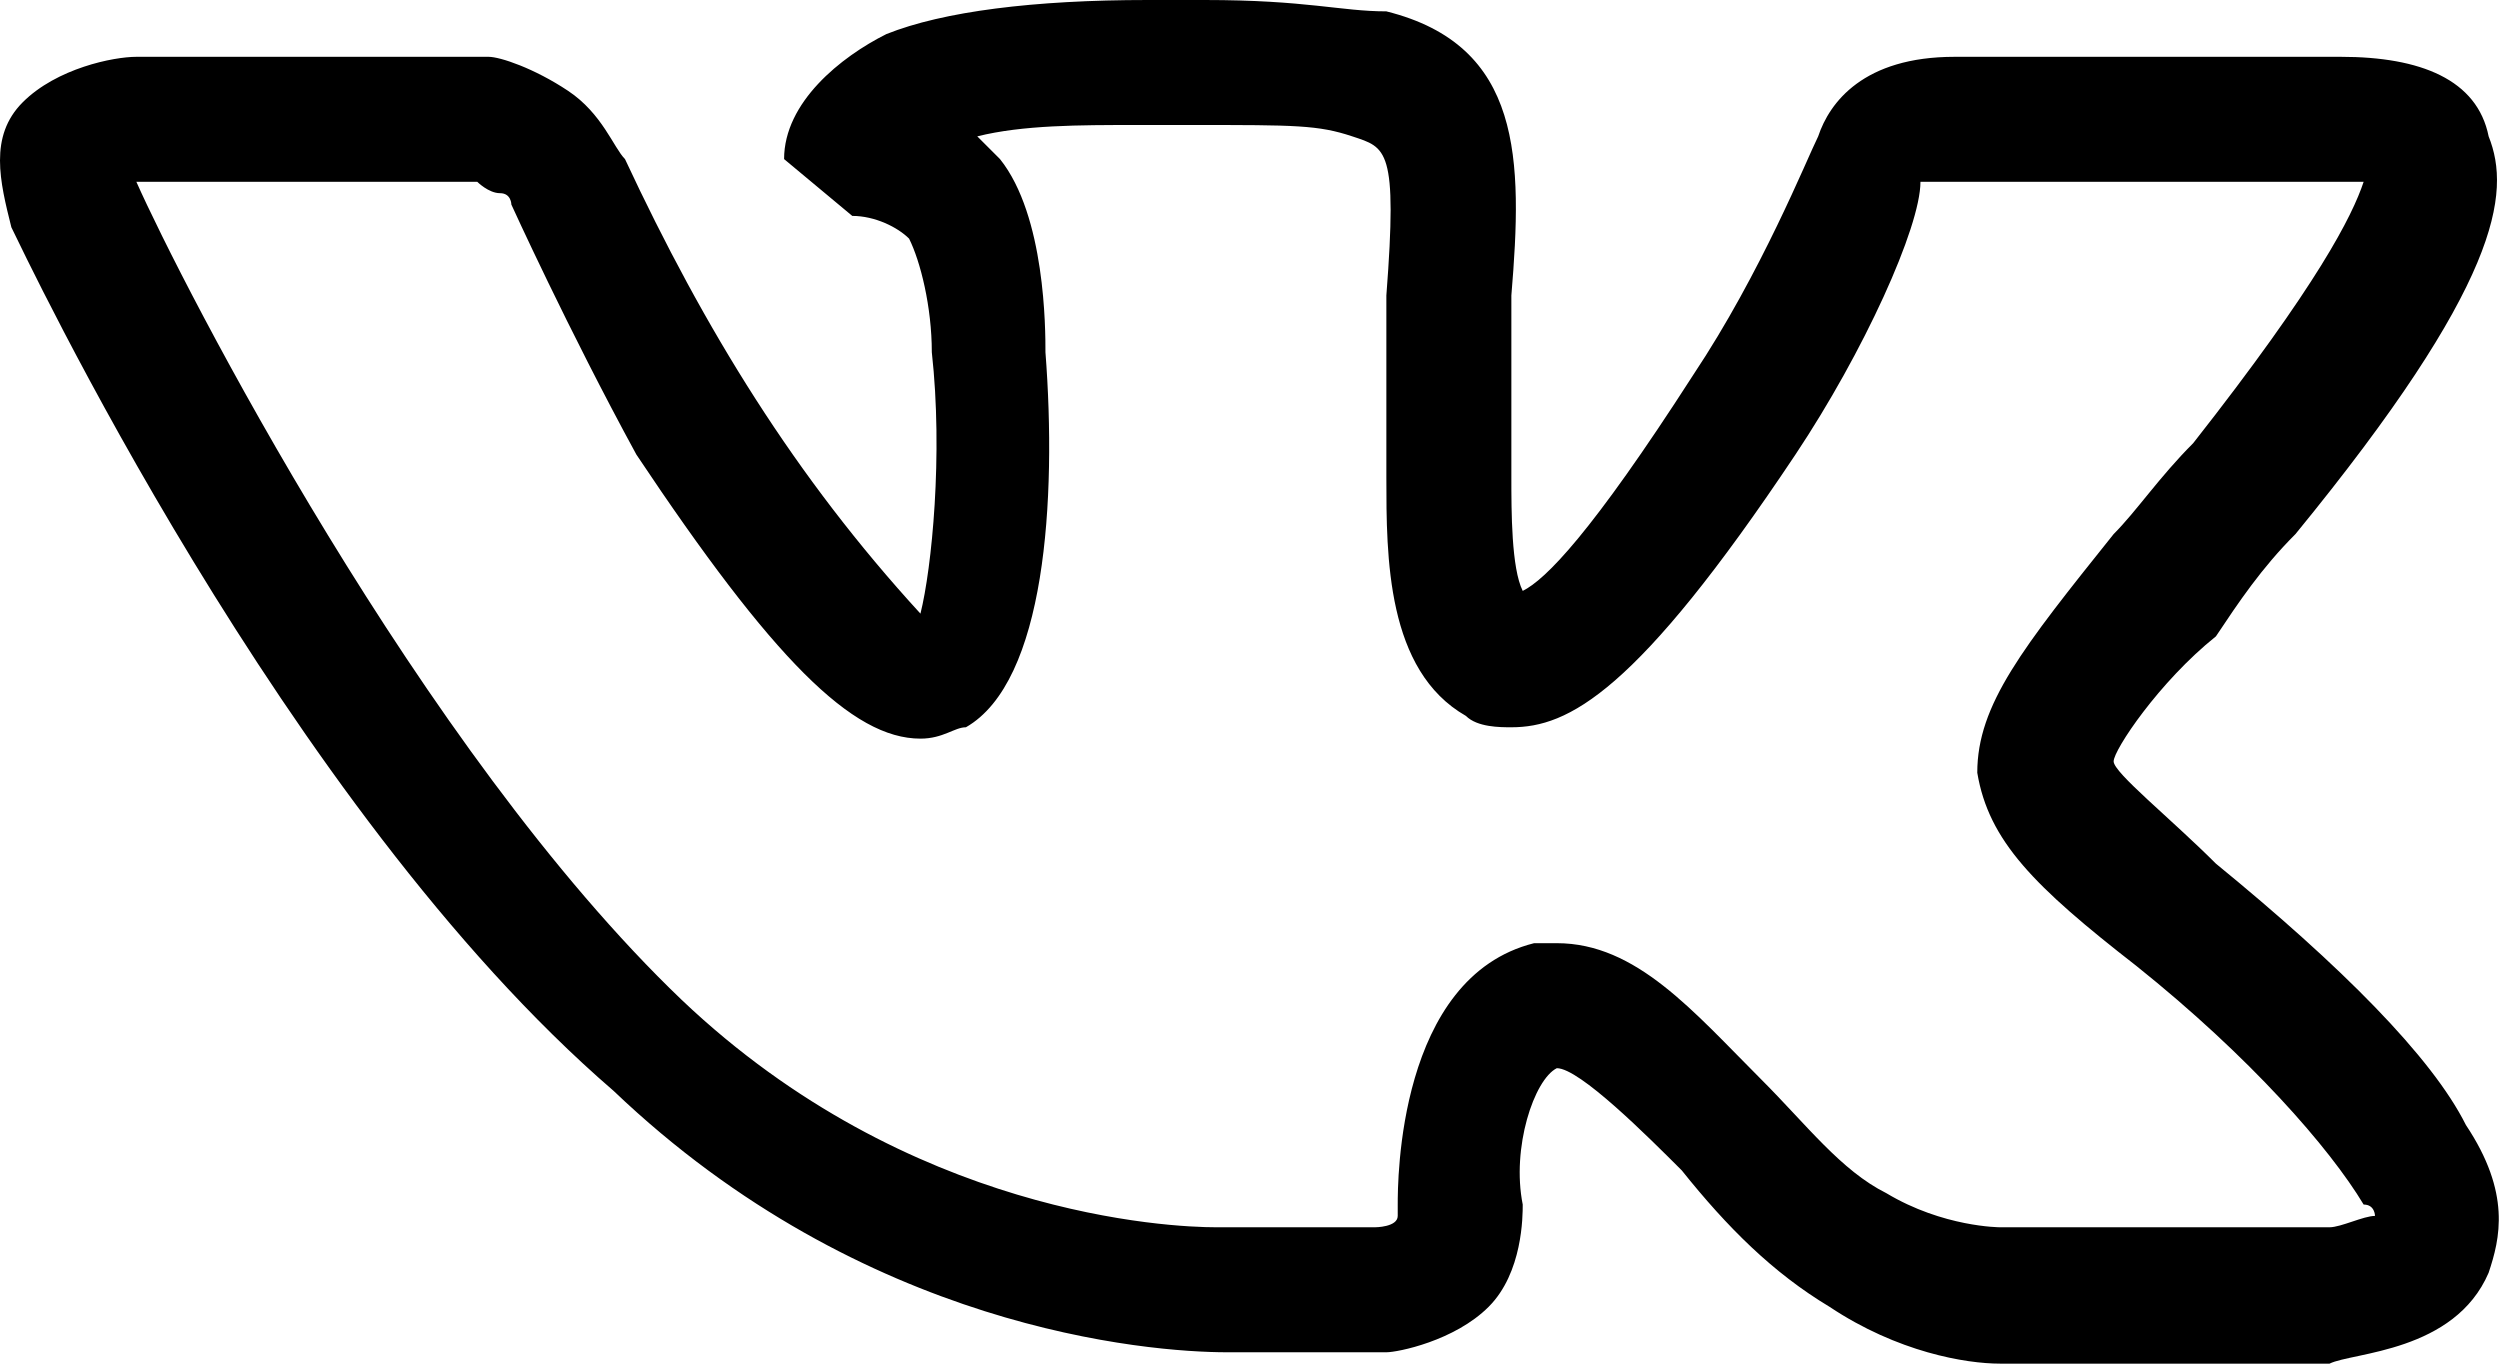
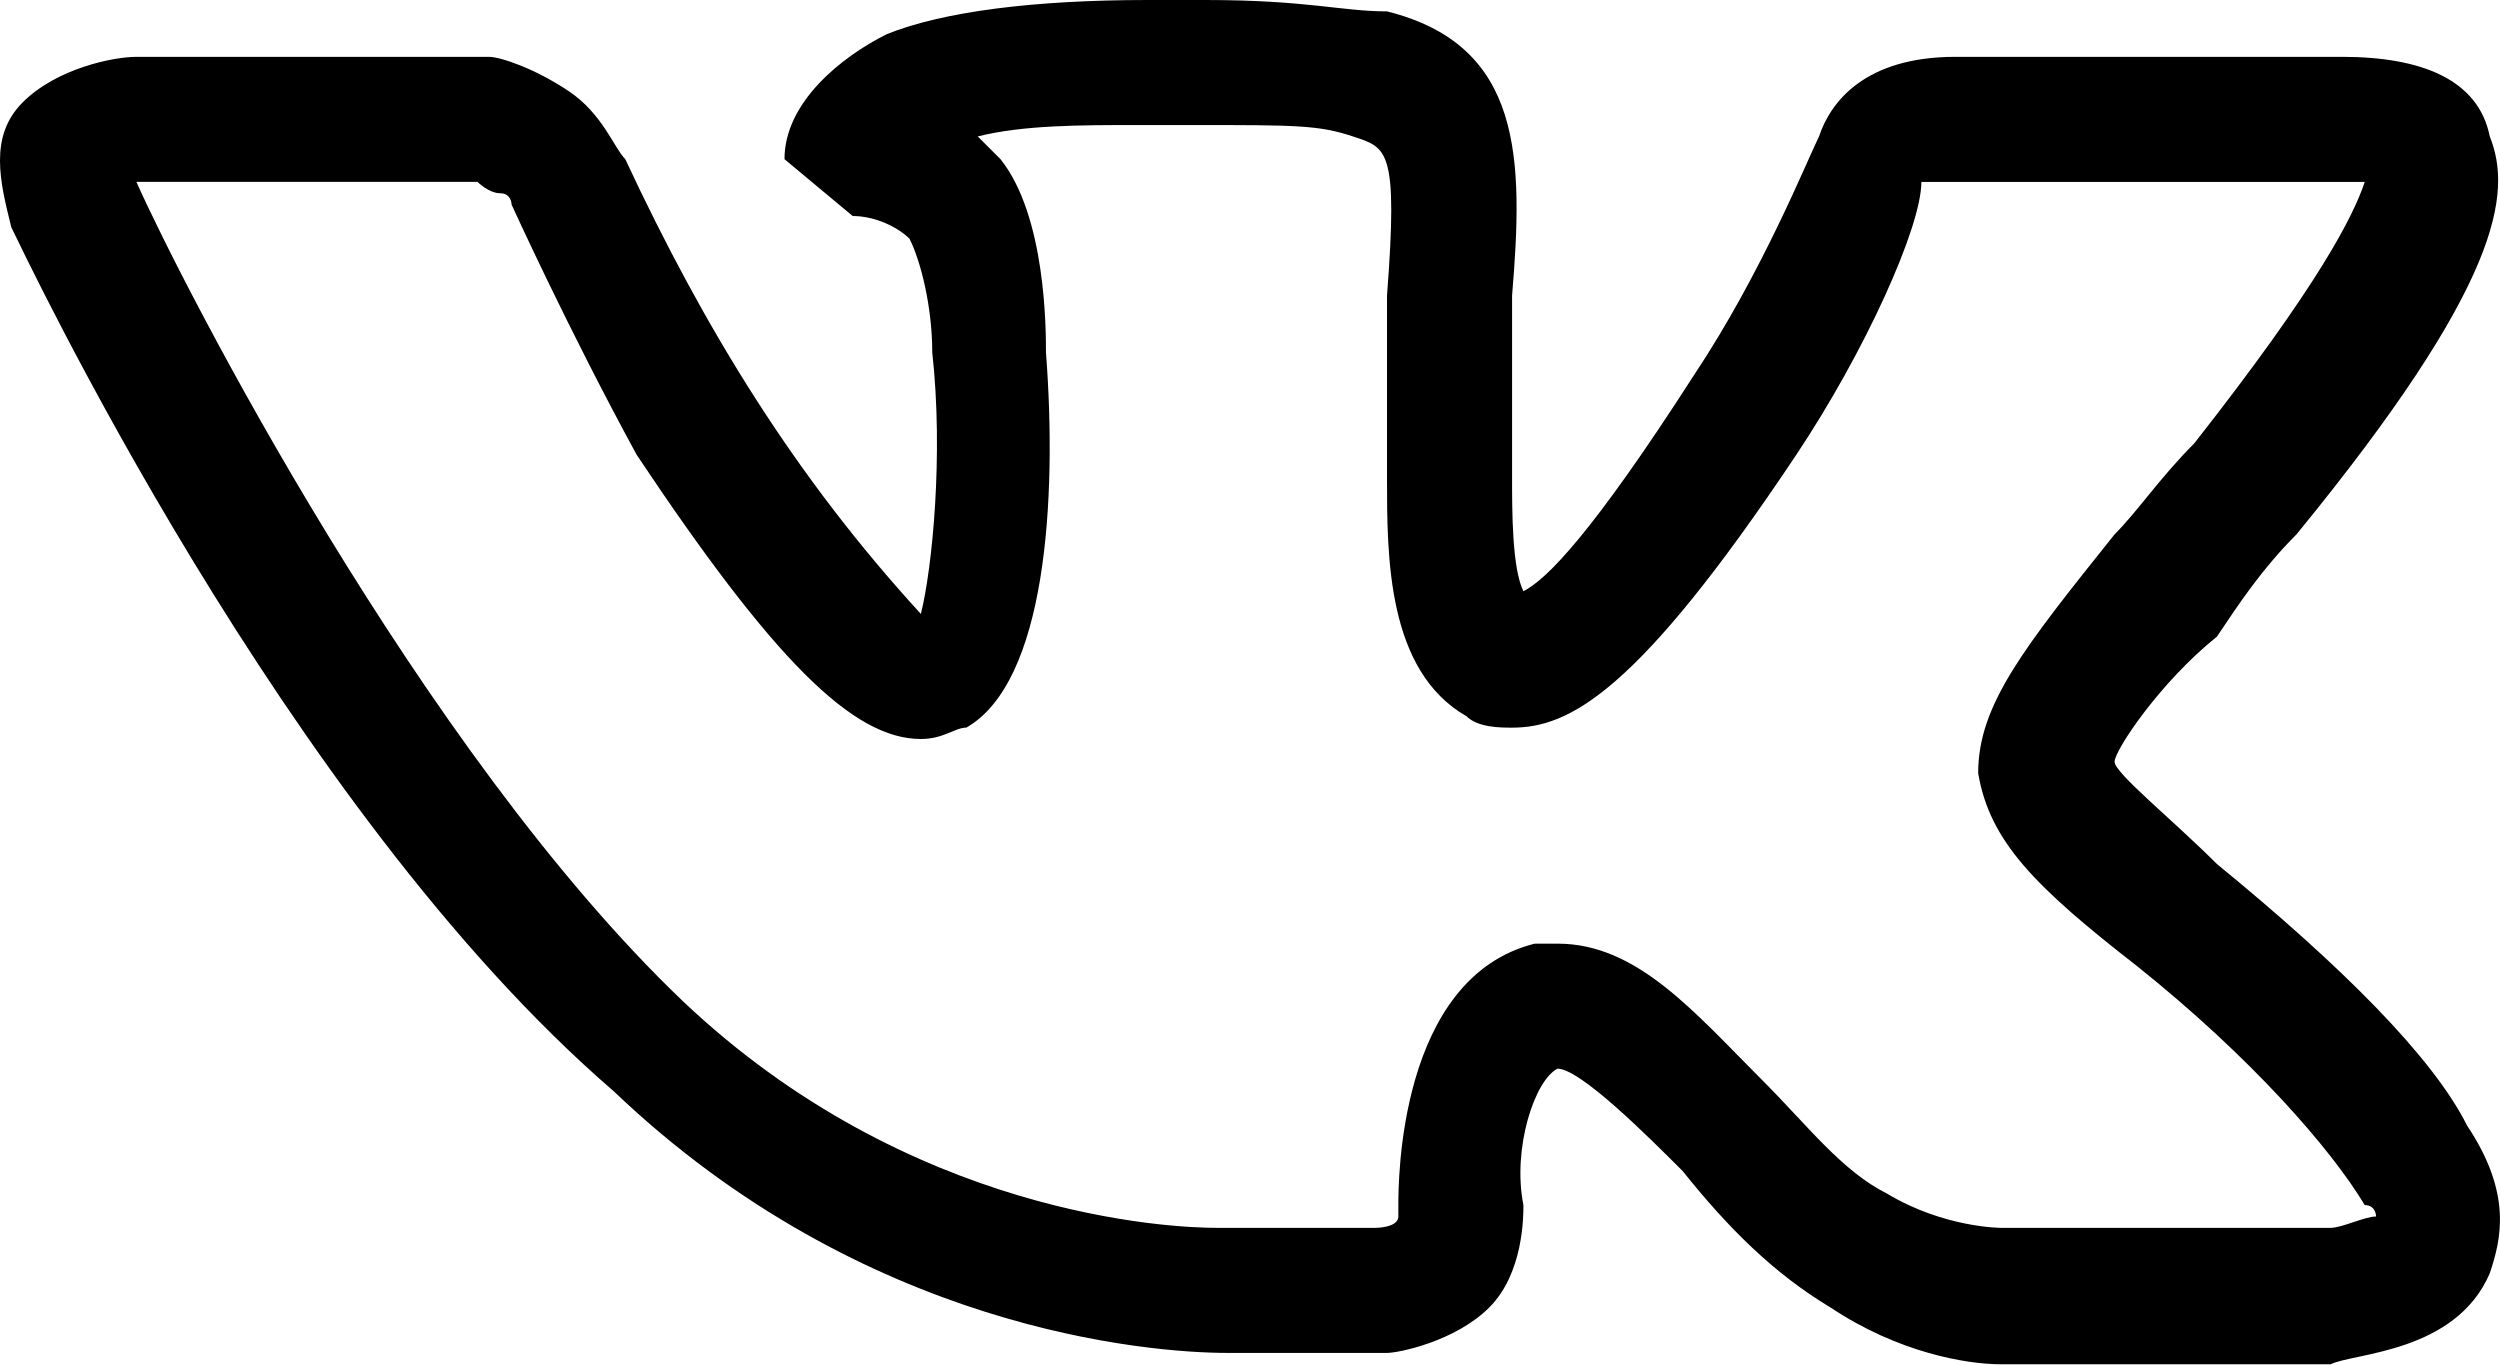
- <svg xmlns="http://www.w3.org/2000/svg" version="1.1" id="Layer_1" x="0px" y="0px" viewBox="0 0 22 12" style="enable-background:new 0 0 22 12;" xml:space="preserve">
-   <path d="M17.6,12c-0.3,0-0.9-0.1-1.5-0.5c-0.5-0.3-0.9-0.7-1.3-1.2c-0.3-0.3-0.9-0.9-1.1-0.9c-0.2,0.1-0.4,0.7-0.3,1.2   c0,0.1,0,0.6-0.3,0.9c-0.3,0.3-0.8,0.4-0.9,0.4h-1.4c-0.7,0-3.2-0.2-5.4-2.3C2.5,7.1,0.2,2.2,0.1,2C0,1.6-0.1,1.2,0.2,0.9   s0.8-0.4,1-0.4h3.1c0.1,0,0.4,0.1,0.7,0.3C5.3,1,5.4,1.3,5.5,1.4c0.7,1.5,1.5,2.8,2.6,4C8.2,5,8.3,4,8.2,3.1c0-0.4-0.1-0.8-0.2-1   C7.9,2,7.7,1.9,7.5,1.9L6.9,1.4c0-0.5,0.5-0.9,0.9-1.1C8.3,0.1,9.1,0,10.1,0h0.5c0.9,0,1.2,0.1,1.6,0.1c1.2,0.3,1.2,1.3,1.1,2.5v1.6   c0,0.3,0,0.8,0.1,1c0.2-0.1,0.6-0.5,1.5-1.9c0.6-0.9,1-1.9,1.1-2.1c0.1-0.3,0.4-0.7,1.2-0.7h3.4c0.7,0,1.2,0.2,1.3,0.7   c0.2,0.5,0.1,1.3-1.7,3.5c-0.3,0.3-0.5,0.6-0.7,0.9c-0.5,0.4-0.9,1-0.9,1.1s0.5,0.5,0.9,0.9c1.1,0.9,1.9,1.7,2.2,2.3   c0.4,0.6,0.3,1,0.2,1.3c-0.3,0.7-1.2,0.7-1.4,0.8h-2.8C17.7,12,17.6,12,17.6,12z M13.7,8.3c0.7,0,1.2,0.6,1.8,1.2   c0.4,0.4,0.7,0.8,1.1,1c0.5,0.3,1,0.3,1,0.3h2.9c0.1,0,0.3-0.1,0.4-0.1c0,0,0-0.1-0.1-0.1c-0.3-0.5-1-1.3-2-2.1   c-0.9-0.7-1.3-1.1-1.4-1.7c0-0.6,0.4-1.1,1.2-2.1c0.2-0.2,0.4-0.5,0.7-0.8c1.1-1.4,1.4-2,1.5-2.3h-3.9c0,0.4-0.5,1.5-1.1,2.4   c-1.4,2.1-2,2.4-2.5,2.4c-0.1,0-0.3,0-0.4-0.1c-0.7-0.4-0.7-1.4-0.7-2.1V3.9V2.6c0.1-1.3,0-1.3-0.3-1.4c-0.3-0.1-0.5-0.1-1.4-0.1H10   c-0.5,0-1,0-1.4,0.1l0.2,0.2c0.4,0.5,0.4,1.5,0.4,1.7c0.1,1.3,0,2.9-0.7,3.3c-0.1,0-0.2,0.1-0.4,0.1C7.5,6.5,6.8,5.8,5.6,4   C5,2.9,4.5,1.8,4.5,1.8s0-0.1-0.1-0.1S4.2,1.6,4.2,1.6H1.3H1.2c0.4,0.9,2.5,5,4.8,7.2c2,1.9,4.3,2,4.7,2h1.4c0,0,0.2,0,0.2-0.1v-0.1   c0-0.2,0-2,1.2-2.3C13.5,8.3,13.7,8.3,13.7,8.3z" />
+ <svg xmlns="http://www.w3.org/2000/svg" version="1.1" id="Layer_1" x="0px" y="0px" width="91.624px" height="50px" viewBox="29.167 0 91.624 50" enable-background="new 29.167 0 91.624 50" xml:space="preserve">
+   <path d="M102.5,50c-1.25,0-3.75-0.416-6.25-2.084c-2.084-1.25-3.75-2.916-5.416-5c-1.25-1.25-3.75-3.75-4.584-3.75   c-0.834,0.418-1.666,2.918-1.25,5c0,0.418,0,2.5-1.25,3.75s-3.334,1.668-3.75,1.668h-5.833c-2.917,0-13.333-0.834-22.5-9.584   C39.583,29.584,30,9.167,29.583,8.333C29.167,6.667,28.75,5,30,3.75s3.333-1.667,4.167-1.667h12.917C47.5,2.083,48.75,2.5,50,3.333   c1.25,0.833,1.667,2.083,2.083,2.5C55,12.083,58.333,17.5,62.917,22.5c0.417-1.667,0.833-5.833,0.417-9.583   c0-1.667-0.417-3.333-0.833-4.167c-0.417-0.417-1.25-0.833-2.083-0.833l-2.5-2.083c0-2.083,2.083-3.75,3.75-4.583   C63.75,0.417,67.083,0,71.25,0h2.083c3.75,0,5,0.417,6.667,0.417c5,1.25,5,5.417,4.584,10.417V17.5c0,1.25,0,3.333,0.416,4.167   c0.834-0.417,2.5-2.083,6.25-7.917C93.75,10,95.416,5.833,95.834,5c0.416-1.25,1.666-2.917,5-2.917H115c2.916,0,5,0.833,5.416,2.917   c0.834,2.083,0.418,5.417-7.082,14.583c-1.25,1.25-2.084,2.5-2.918,3.75c-2.082,1.667-3.75,4.167-3.75,4.583   c0,0.418,2.084,2.084,3.75,3.75c4.584,3.75,7.918,7.084,9.168,9.584c1.666,2.5,1.25,4.166,0.832,5.416   c-1.25,2.918-5,2.918-5.832,3.334h-11.668H102.5z M86.25,34.584c2.916,0,5,2.5,7.5,5c1.666,1.666,2.916,3.332,4.584,4.166   C100.416,45,102.5,45,102.5,45h12.084c0.416,0,1.25-0.416,1.666-0.416c0,0,0-0.418-0.416-0.418c-1.25-2.082-4.168-5.416-8.334-8.75   c-3.75-2.916-5.416-4.582-5.834-7.082c0-2.5,1.668-4.584,5-8.75c0.834-0.833,1.668-2.083,2.918-3.333   c4.582-5.833,5.832-8.333,6.25-9.583h-16.25c0,1.667-2.084,6.25-4.584,10c-5.834,8.75-8.334,10-10.416,10   c-0.418,0-1.25,0-1.668-0.416C80,24.583,80,20.417,80,17.5v-1.25v-5.417C80.416,5.417,80,5.417,78.75,5s-2.084-0.417-5.833-0.417   h-2.083c-2.083,0-4.167,0-5.833,0.417l0.833,0.833c1.667,2.083,1.667,6.25,1.667,7.083c0.417,5.417,0,12.083-2.917,13.75   c-0.417,0-0.833,0.418-1.667,0.418c-2.5,0-5.417-2.917-10.417-10.417C50,12.083,47.917,7.5,47.917,7.5s0-0.417-0.417-0.417   s-0.833-0.417-0.833-0.417H34.583h-0.417c1.667,3.75,10.417,20.833,20,30C62.5,44.584,72.083,45,73.75,45h5.834   c0,0,0.832,0,0.832-0.416v-0.418c0-0.832,0-8.332,5-9.582H86.25z" />
</svg>
